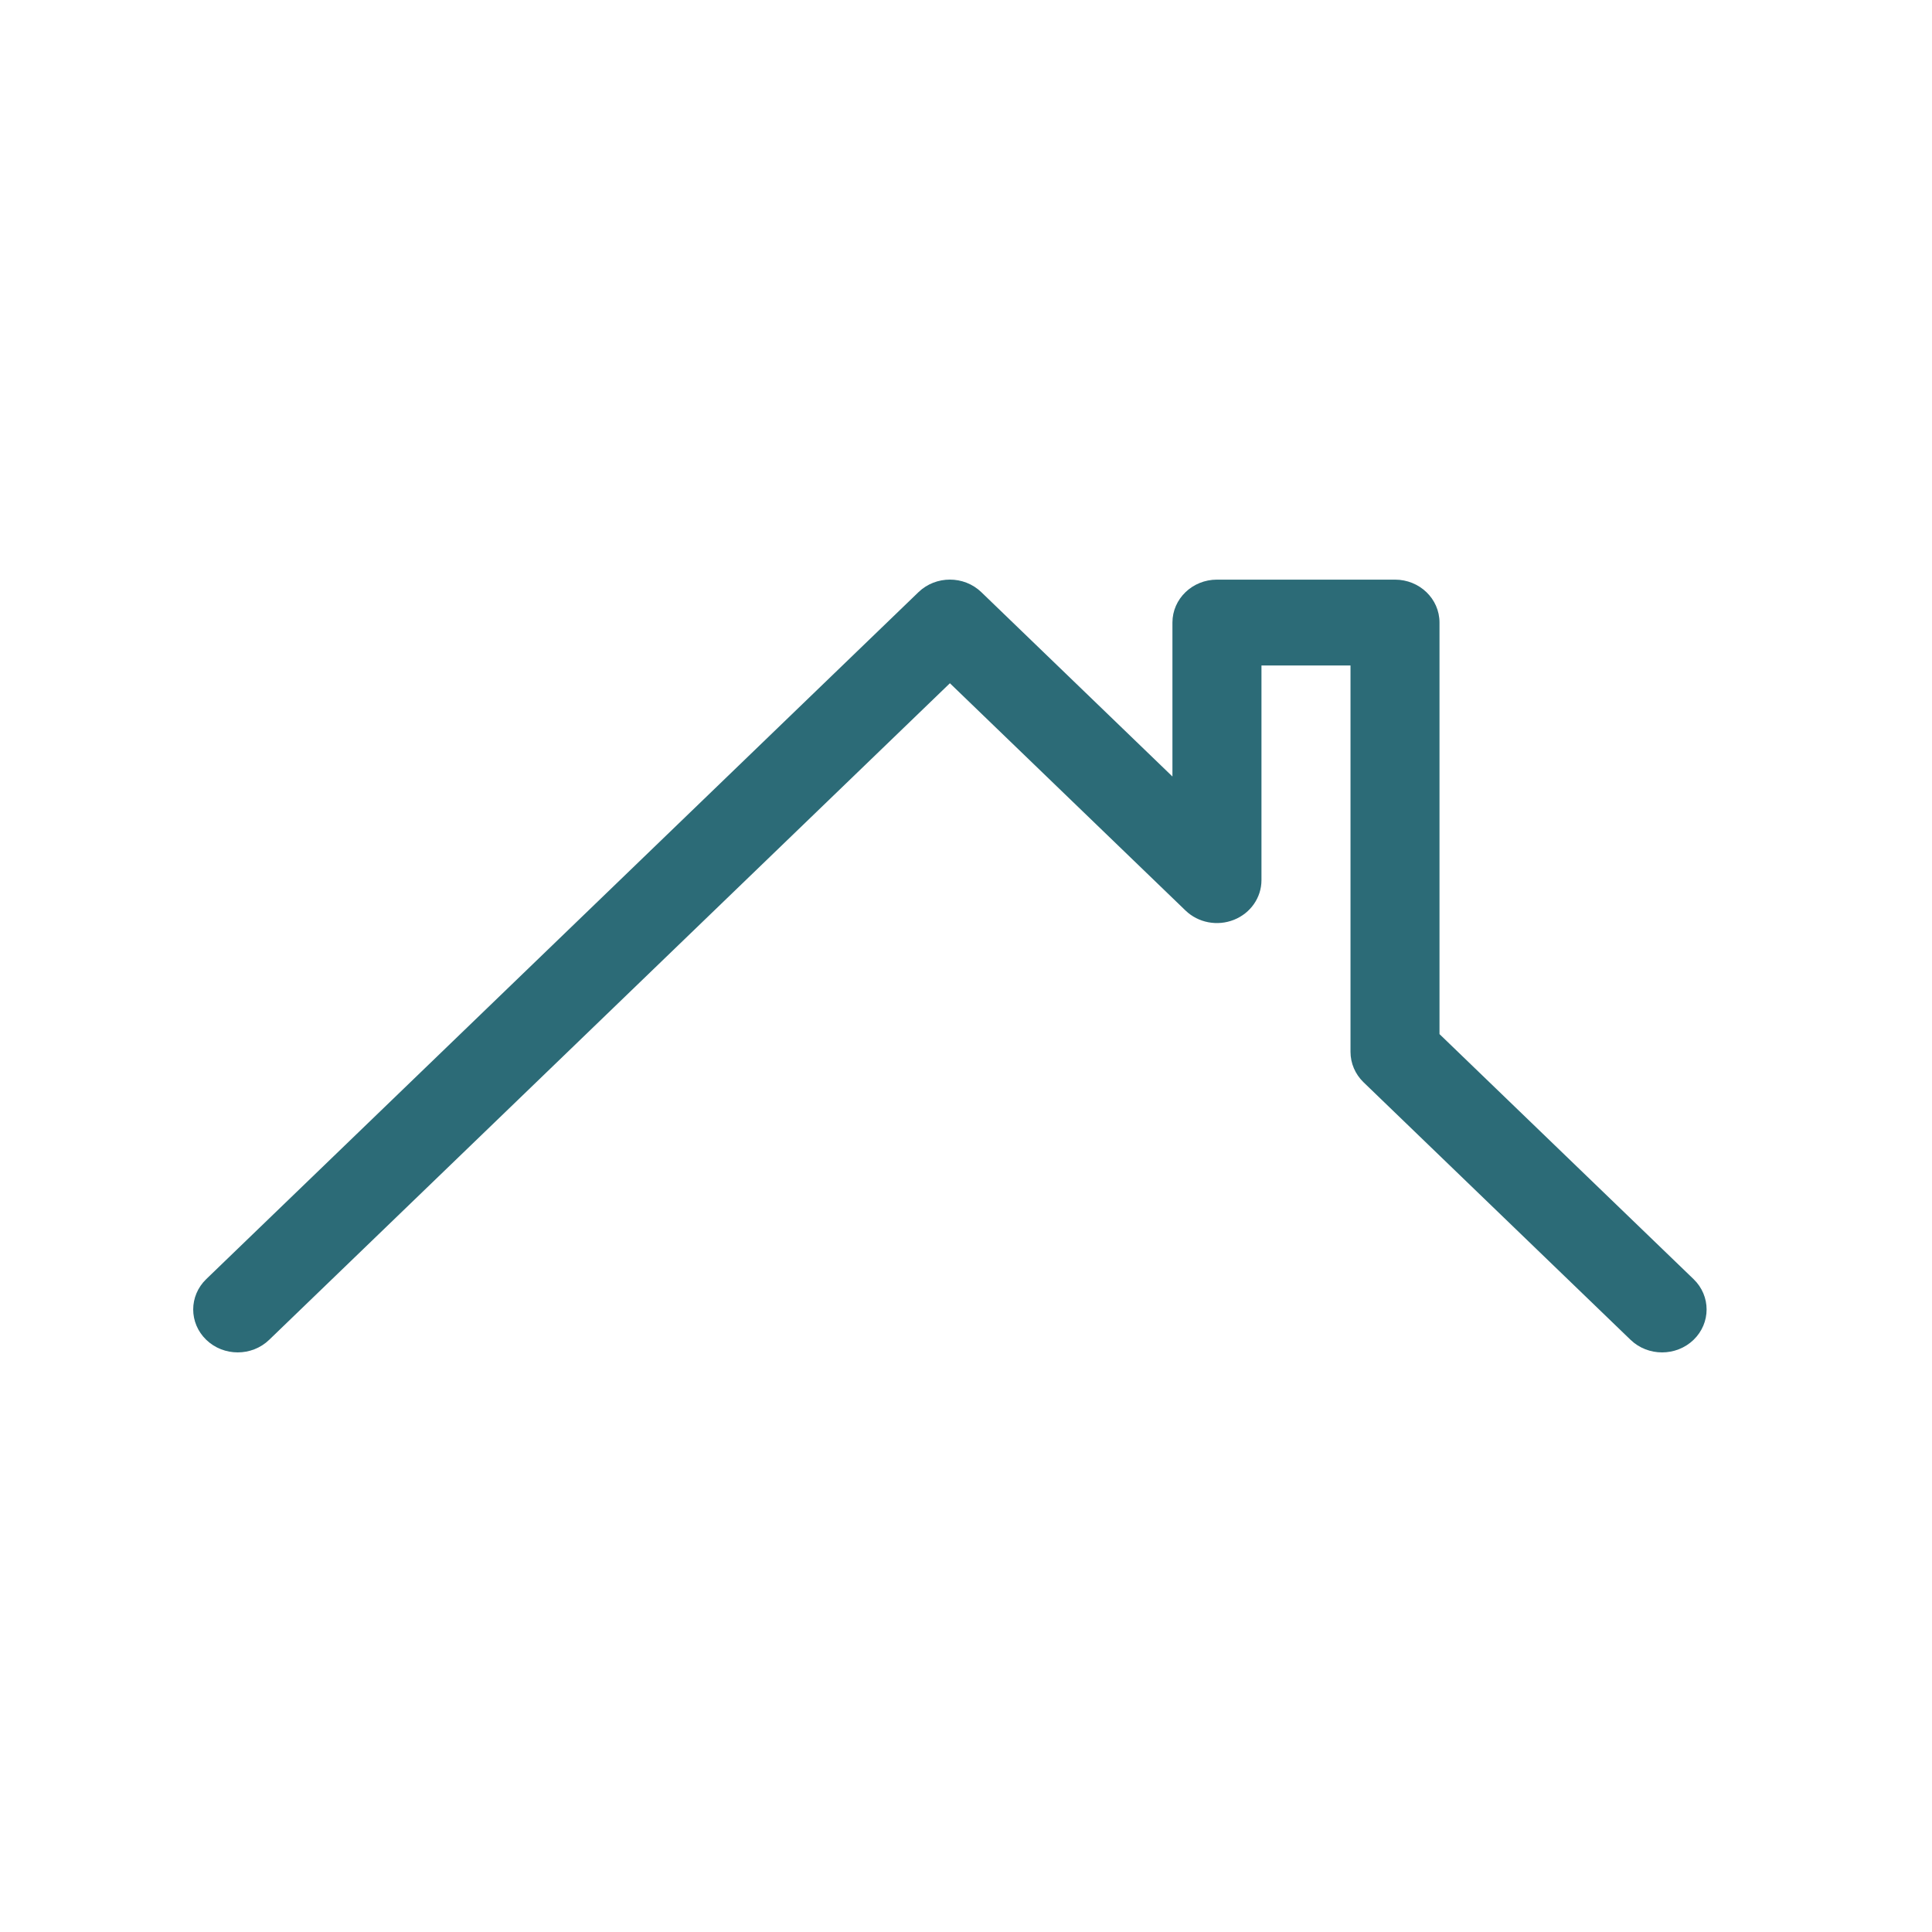
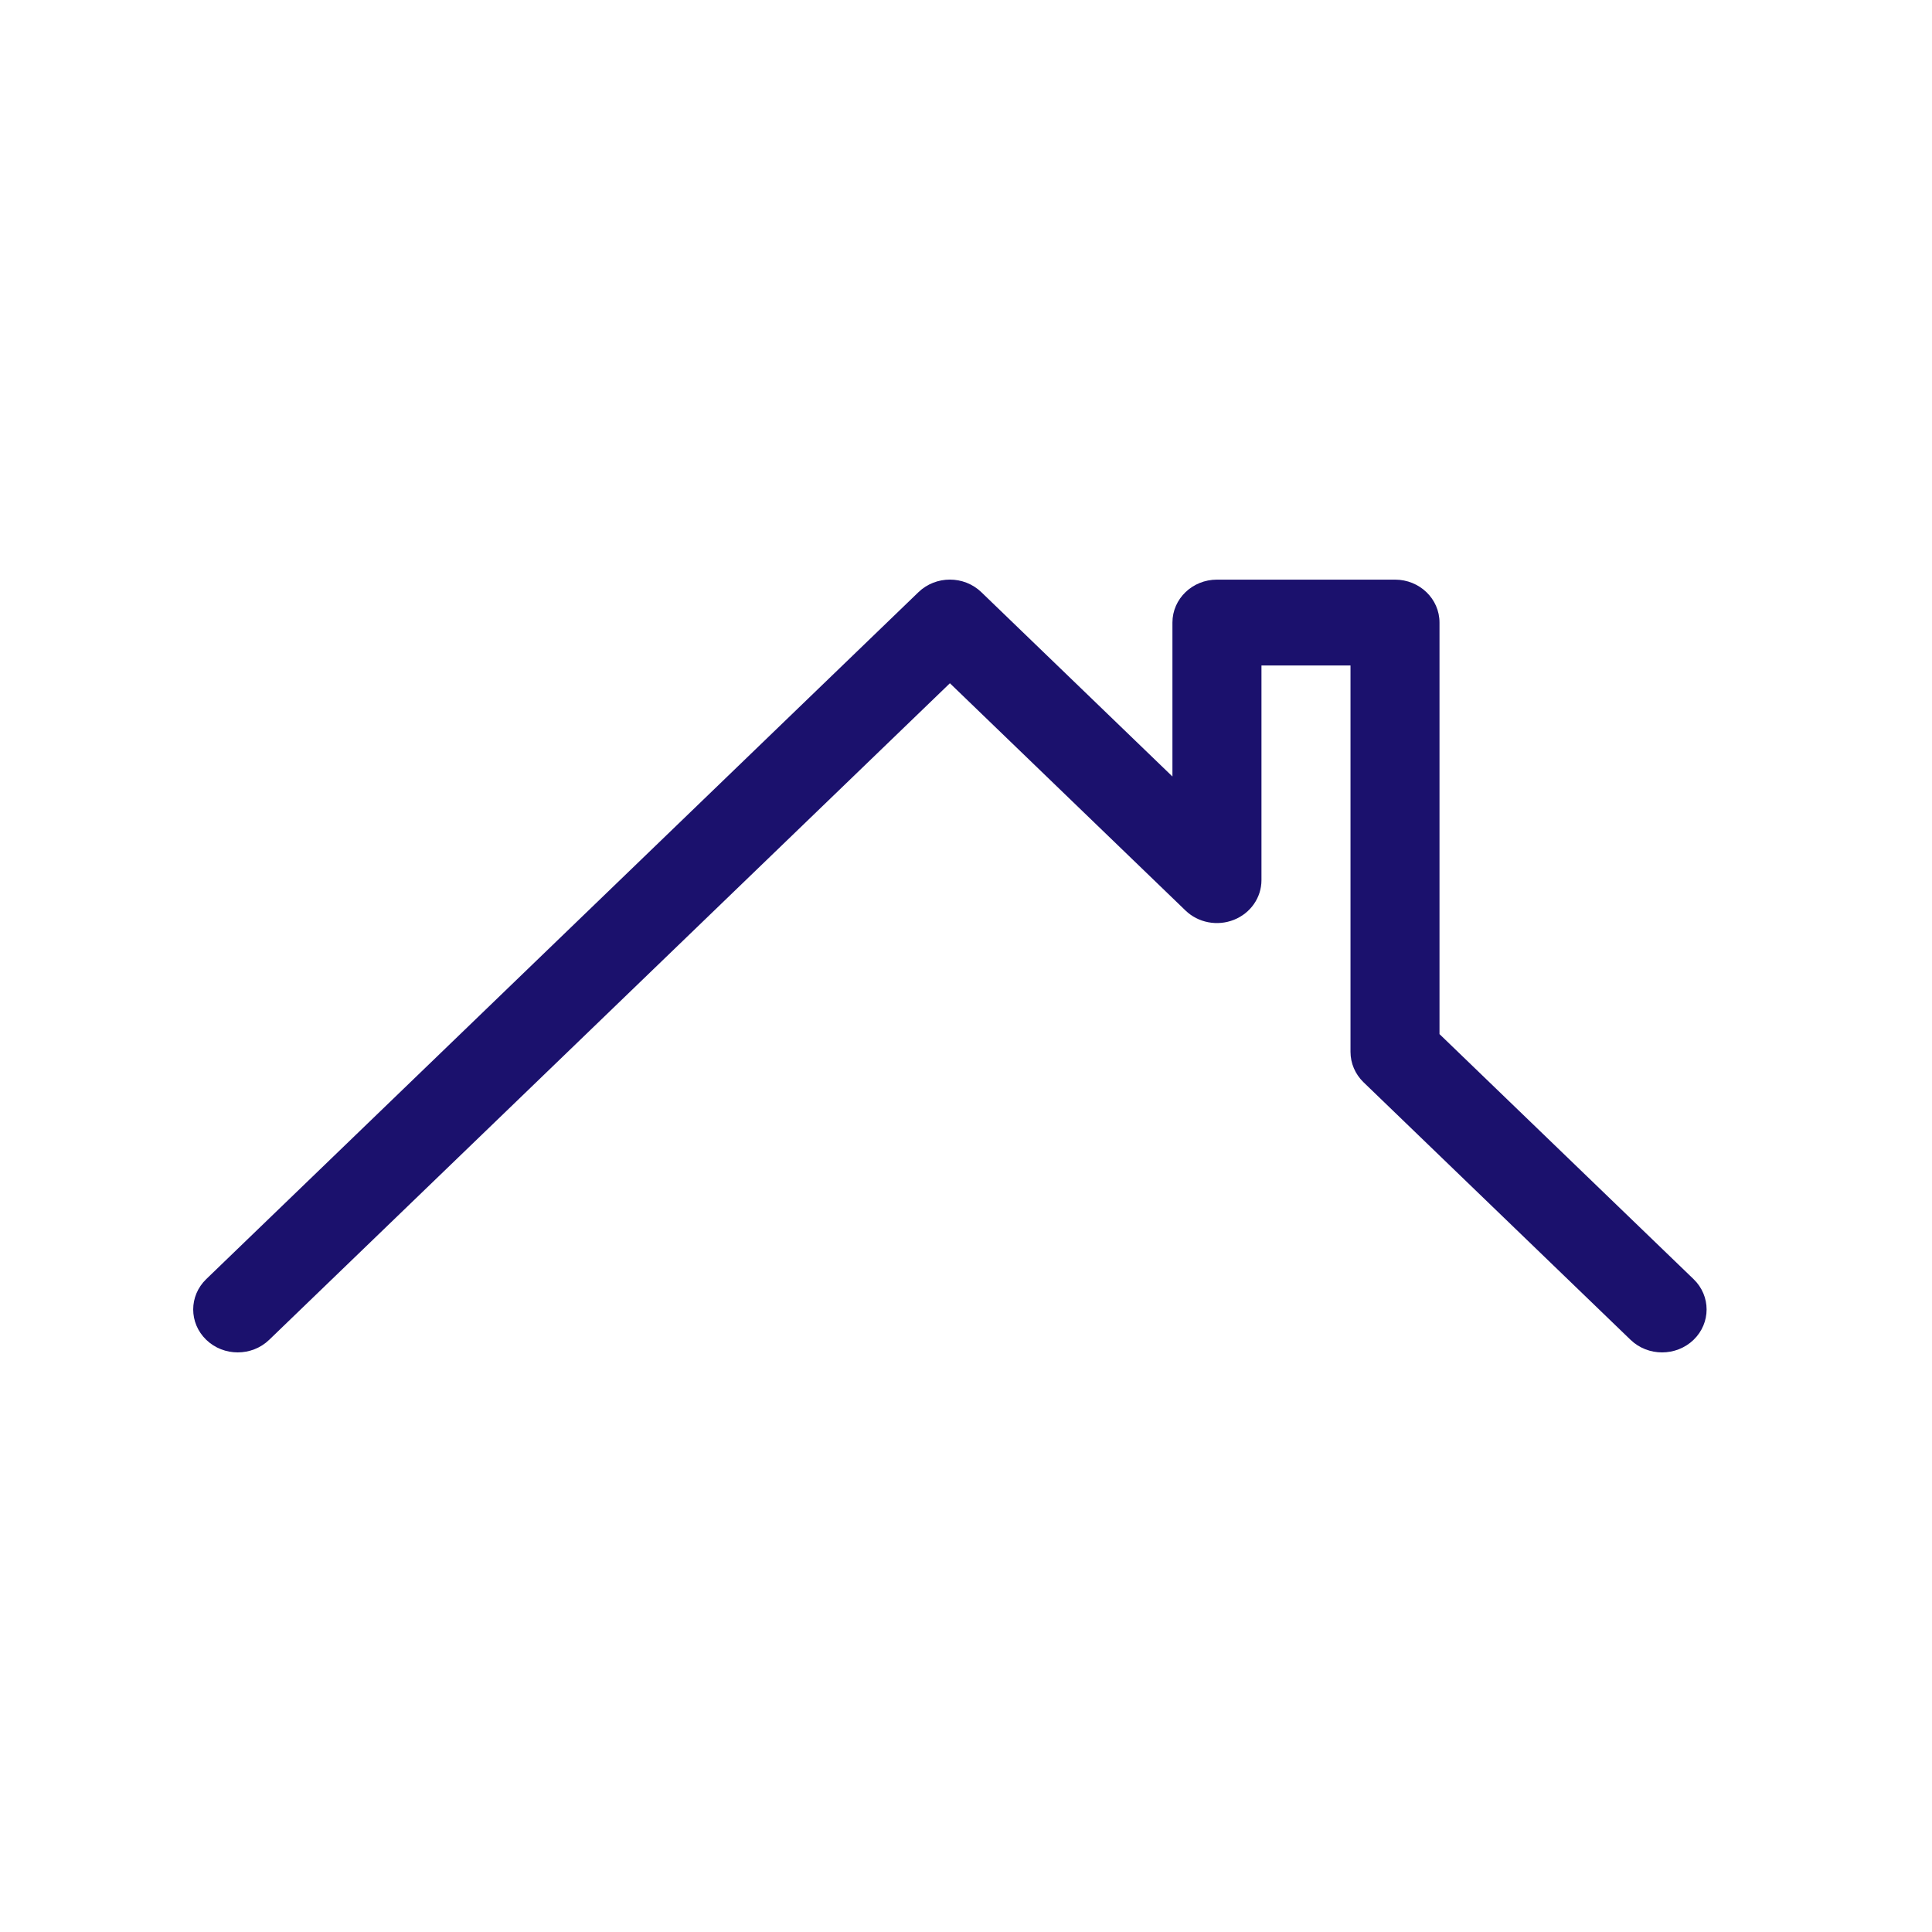
<svg xmlns="http://www.w3.org/2000/svg" width="60" height="60" viewBox="0 0 60 60" fill="none">
  <rect width="60" height="60" fill="white" />
-   <path d="M44.705 32.115V19.334C44.705 18.597 44.087 18.001 43.323 18.001H37.794C37.03 18.001 36.411 18.597 36.411 19.334V24.115L30.477 18.391C29.938 17.87 29.062 17.87 28.523 18.391L6.405 39.724C5.865 40.245 5.865 41.089 6.405 41.609C6.945 42.13 7.821 42.13 8.36 41.609L29.5 21.219L36.816 28.276C37.211 28.658 37.806 28.771 38.322 28.565C38.839 28.359 39.176 27.873 39.176 27.334V20.667H41.941V32.667C41.941 33.02 42.086 33.359 42.345 33.61L50.639 41.61C50.909 41.87 51.263 42 51.617 42C51.971 42 52.325 41.87 52.595 41.61C53.135 41.088 53.135 40.245 52.595 39.724L44.705 32.115Z" fill="#2C6B77" />
+   <path d="M44.705 32.115V19.334C44.705 18.597 44.087 18.001 43.323 18.001H37.794C37.03 18.001 36.411 18.597 36.411 19.334V24.115L30.477 18.391C29.938 17.87 29.062 17.87 28.523 18.391L6.405 39.724C5.865 40.245 5.865 41.089 6.405 41.609C6.945 42.13 7.821 42.13 8.36 41.609L29.5 21.219L36.816 28.276C37.211 28.658 37.806 28.771 38.322 28.565C38.839 28.359 39.176 27.873 39.176 27.334V20.667H41.941V32.667C41.941 33.02 42.086 33.359 42.345 33.61L50.639 41.61C50.909 41.87 51.263 42 51.617 42C51.971 42 52.325 41.87 52.595 41.61C53.135 41.088 53.135 40.245 52.595 39.724L44.705 32.115Z" fill="#1b116d" />
</svg>
